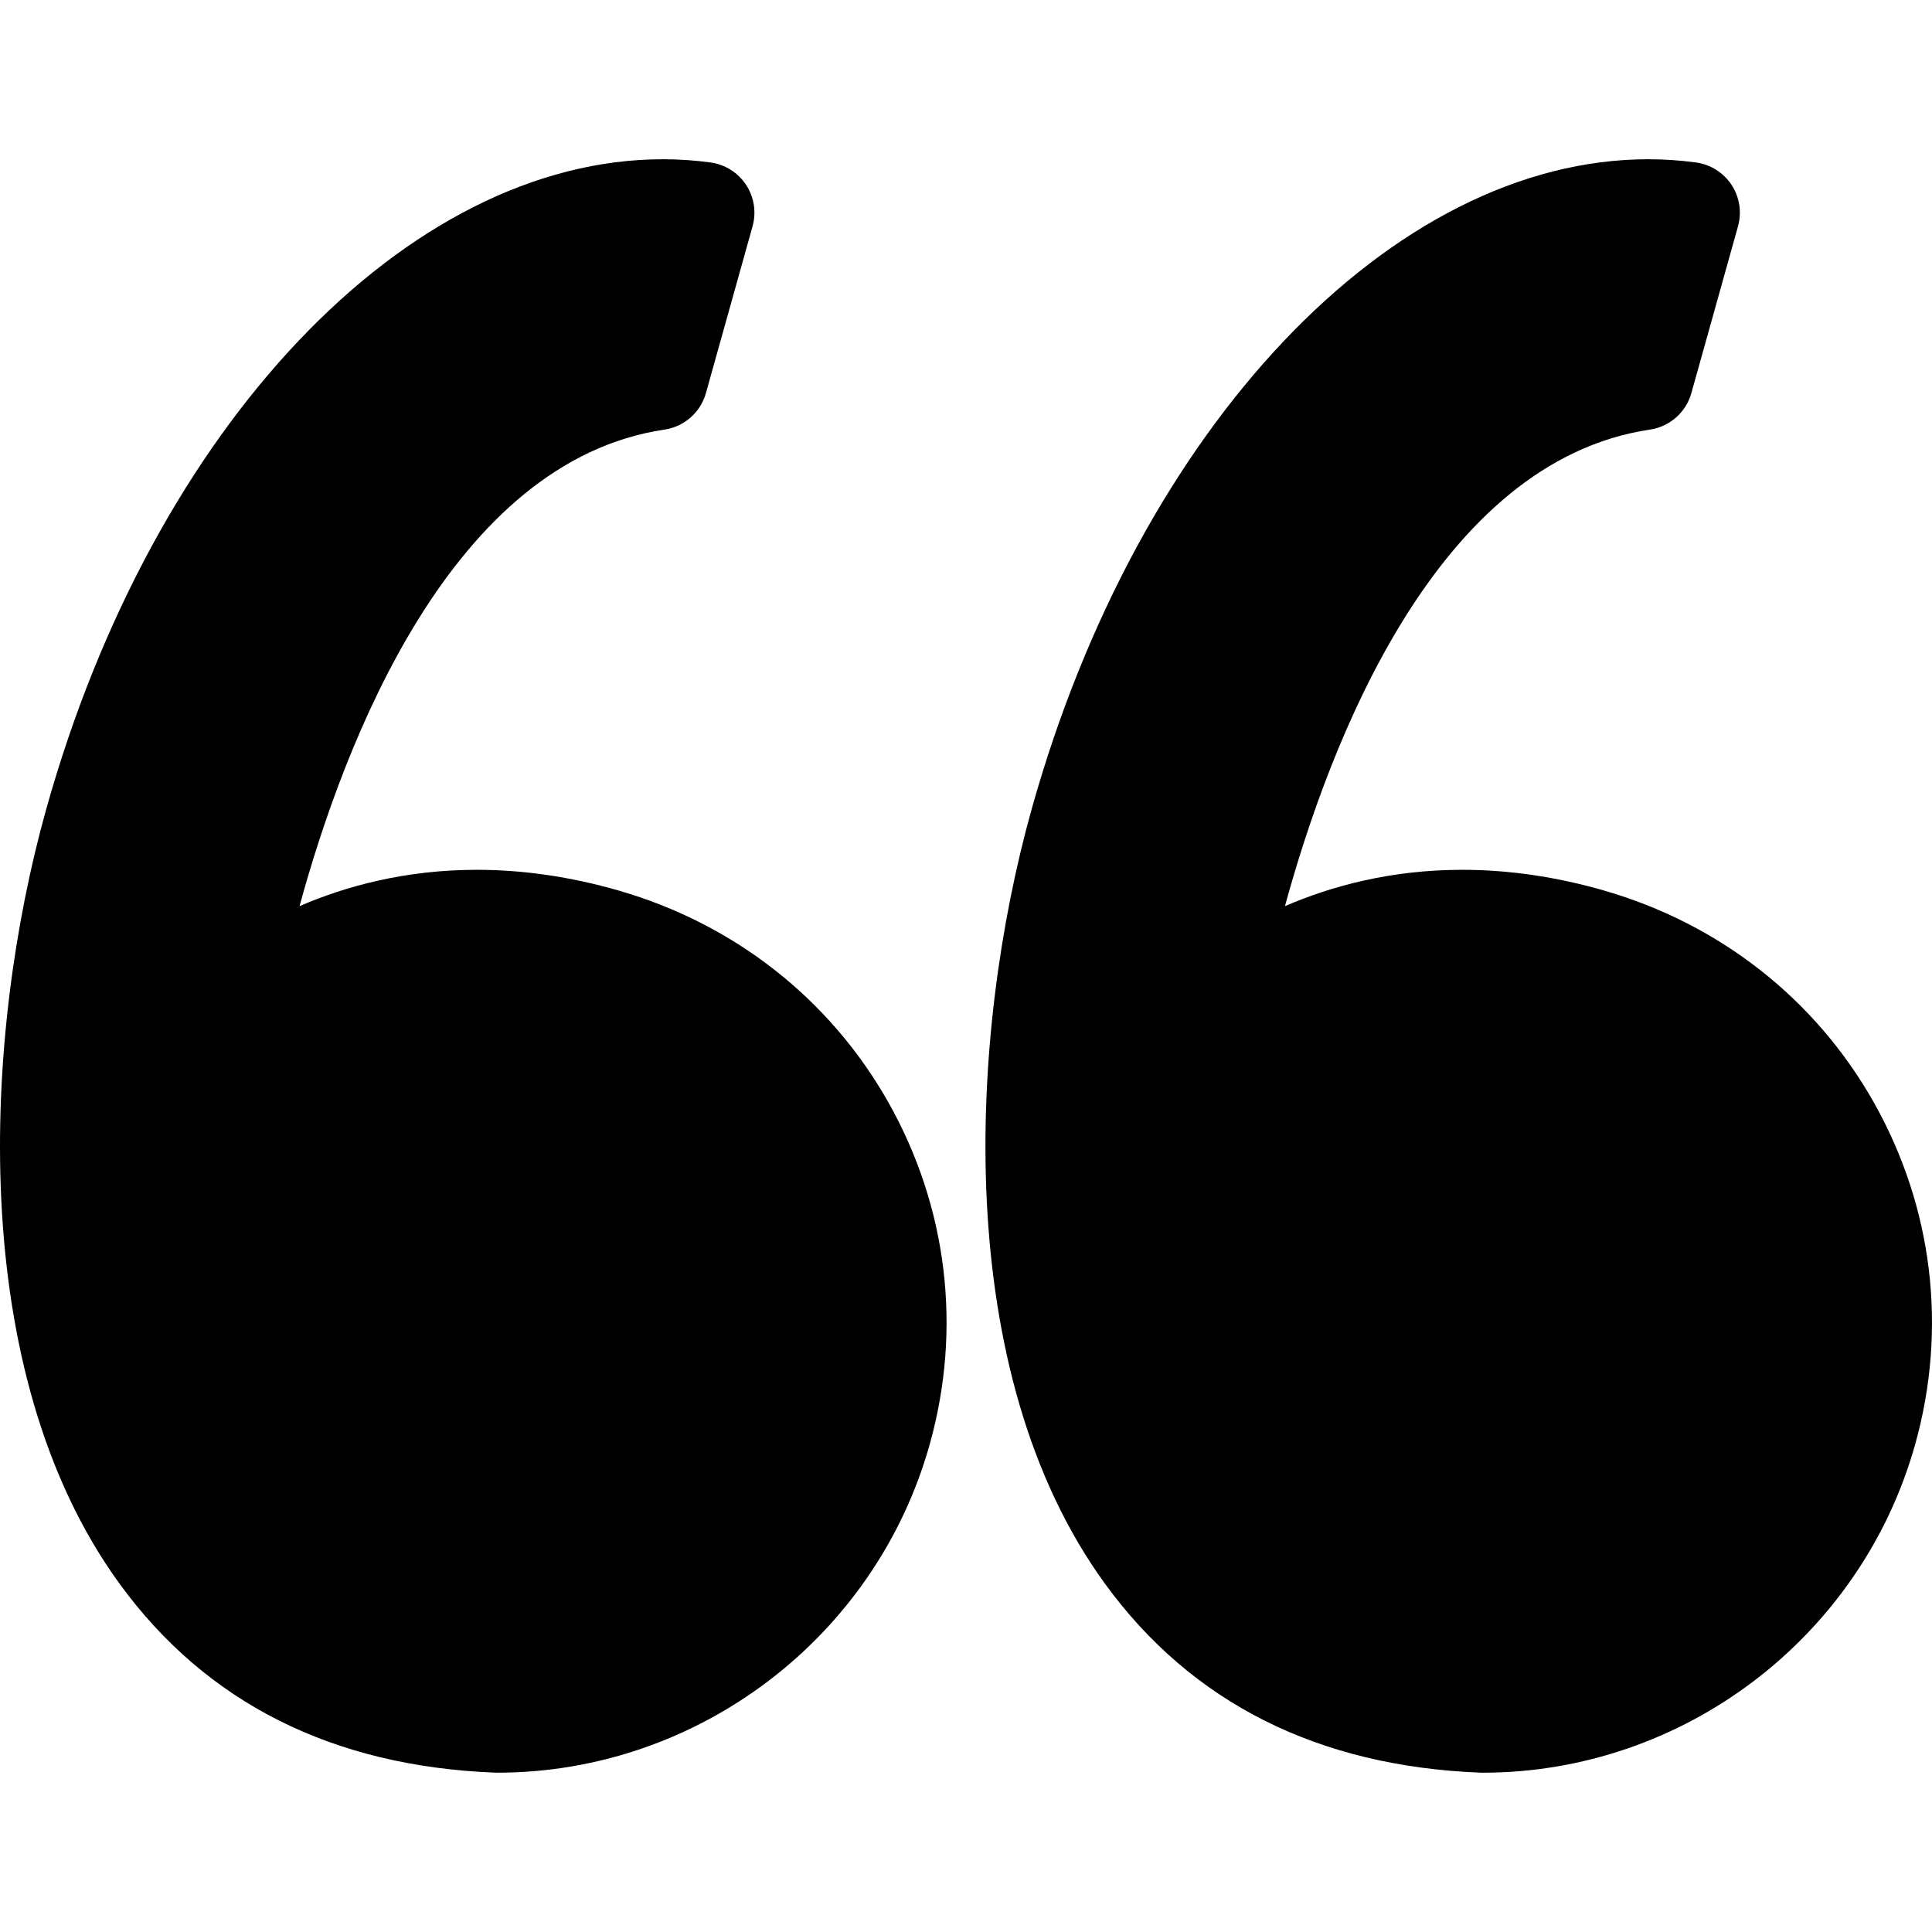
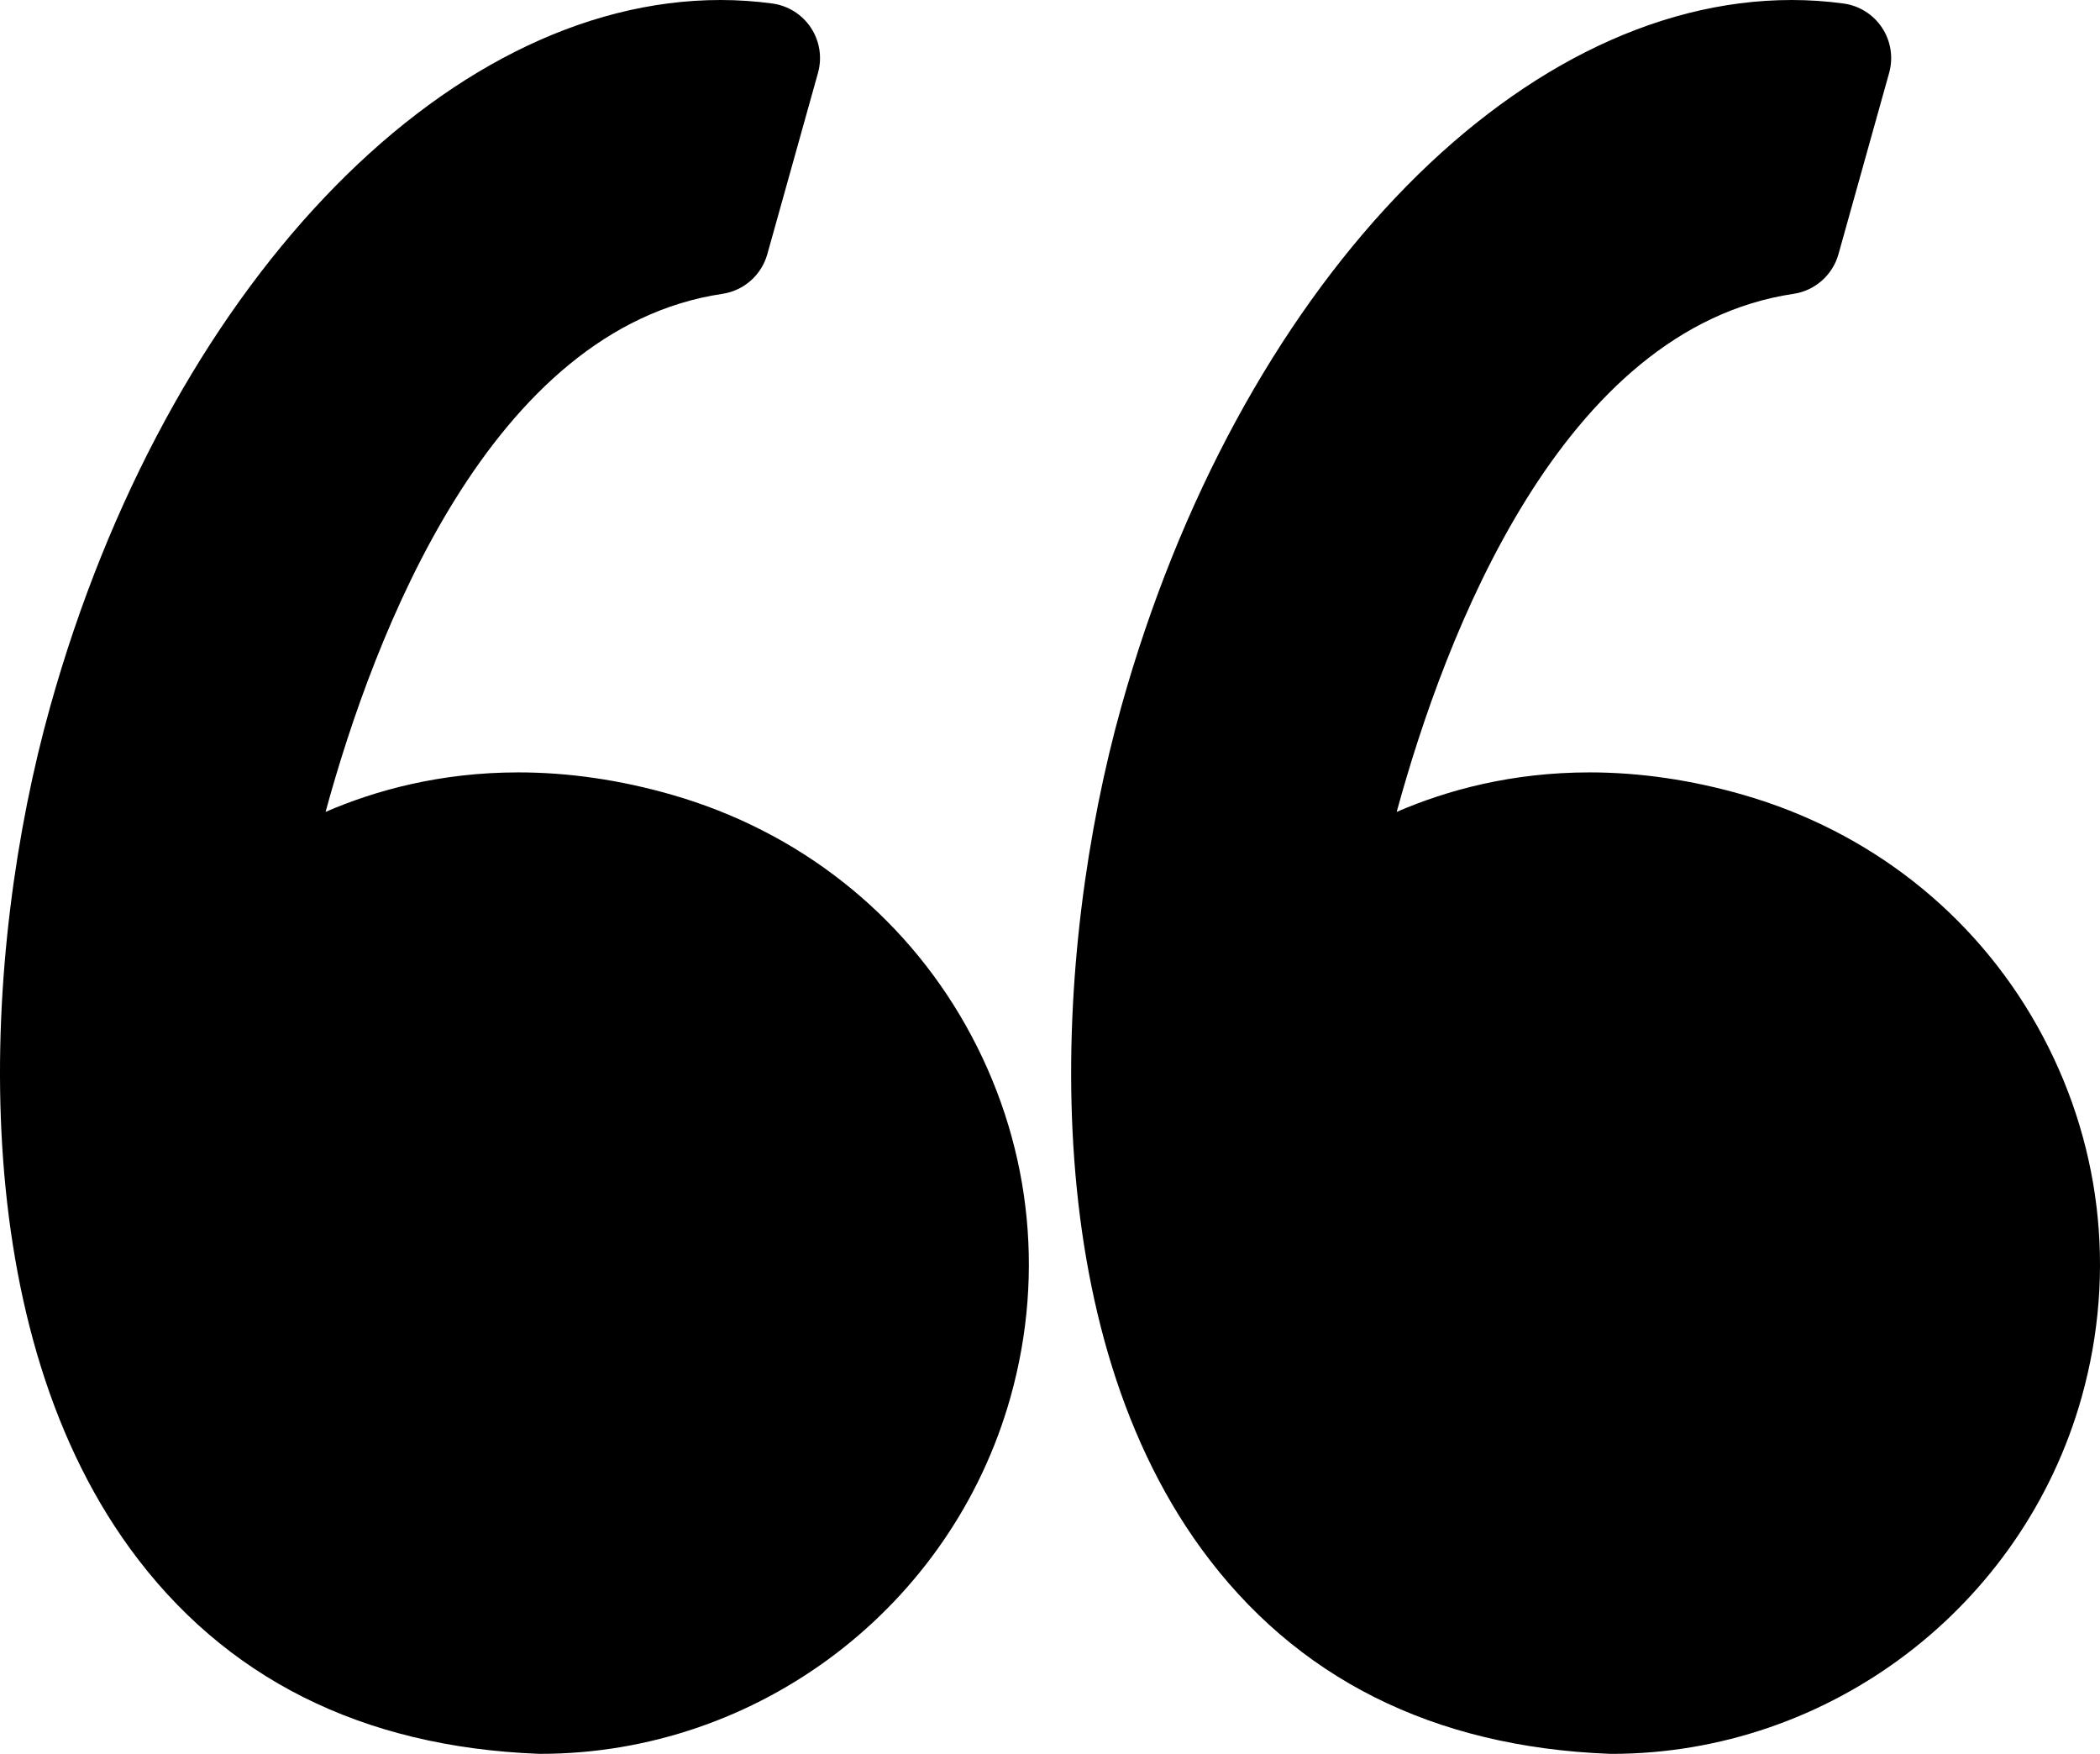
- <svg xmlns="http://www.w3.org/2000/svg" version="1.1" id="Capa_1" x="0px" y="0px" width="95.333px" height="95.332px" viewBox="0 0 95.333 95.332" style="enable-background:new 0 0 95.333 95.332;" xml:space="preserve">
-   <g>
-     <g>
-       <path d="M30.512,43.939c-2.348-0.676-4.696-1.019-6.98-1.019c-3.527,0-6.47,0.806-8.752,1.793    c2.2-8.054,7.485-21.951,18.013-23.516c0.975-0.145,1.774-0.85,2.04-1.799l2.301-8.23c0.194-0.696,0.079-1.441-0.318-2.045    s-1.035-1.007-1.75-1.105c-0.777-0.106-1.569-0.16-2.354-0.16c-12.637,0-25.152,13.19-30.433,32.076    c-3.1,11.08-4.009,27.738,3.627,38.223c4.273,5.867,10.507,9,18.529,9.313c0.033,0.001,0.065,0.002,0.098,0.002    c9.898,0,18.675-6.666,21.345-16.209c1.595-5.705,0.874-11.688-2.032-16.851C40.971,49.307,36.236,45.586,30.512,43.939z" />
-       <path d="M92.471,54.413c-2.875-5.106-7.61-8.827-13.334-10.474c-2.348-0.676-4.696-1.019-6.979-1.019    c-3.527,0-6.471,0.806-8.753,1.793c2.2-8.054,7.485-21.951,18.014-23.516c0.975-0.145,1.773-0.85,2.04-1.799l2.301-8.23    c0.194-0.696,0.079-1.441-0.318-2.045c-0.396-0.604-1.034-1.007-1.75-1.105c-0.776-0.106-1.568-0.16-2.354-0.16    c-12.637,0-25.152,13.19-30.434,32.076c-3.099,11.08-4.008,27.738,3.629,38.225c4.272,5.866,10.507,9,18.528,9.312    c0.033,0.001,0.065,0.002,0.099,0.002c9.897,0,18.675-6.666,21.345-16.209C96.098,65.559,95.376,59.575,92.471,54.413z" />
+ <svg xmlns="http://www.w3.org/2000/svg" version="1.1" id="Capa_1" x="0px" y="0px" width="95.332" height="79.615" viewBox="0 0 95.332 79.615" xml:space="preserve">
+   <defs id="defs43" />
+   <g id="g8" transform="translate(-2.8097824e-4,-7.858)">
+     <g id="g6">
+       <path d="m 30.512,43.939 c -2.348,-0.676 -4.696,-1.019 -6.98,-1.019 -3.527,0 -6.47,0.806 -8.752,1.793 2.2,-8.054 7.485,-21.951 18.013,-23.516 0.975,-0.145 1.774,-0.85 2.04,-1.799 l 2.301,-8.23 C 37.328,10.472 37.213,9.727 36.816,9.123 36.419,8.519 35.781,8.116 35.066,8.018 34.289,7.912 33.497,7.858 32.712,7.858 20.075,7.858 7.56,21.048 2.279,39.934 c -3.1,11.08 -4.009,27.738 3.627,38.223 4.273,5.867 10.507,9 18.529,9.313 0.033,0.001 0.065,0.002 0.098,0.002 9.898,0 18.675,-6.666 21.345,-16.209 1.595,-5.705 0.874,-11.688 -2.032,-16.851 -2.875,-5.105 -7.61,-8.826 -13.334,-10.473 z" id="path2" />
+       <path d="M 92.471,54.413 C 89.596,49.307 84.861,45.586 79.137,43.939 76.789,43.263 74.441,42.92 72.158,42.92 c -3.527,0 -6.471,0.806 -8.753,1.793 2.2,-8.054 7.485,-21.951 18.014,-23.516 0.975,-0.145 1.773,-0.85 2.04,-1.799 l 2.301,-8.23 C 85.954,10.472 85.839,9.727 85.442,9.123 85.046,8.519 84.408,8.116 83.692,8.018 82.916,7.912 82.124,7.858 81.338,7.858 c -12.637,0 -25.152,13.19 -30.434,32.076 -3.099,11.08 -4.008,27.738 3.629,38.225 4.272,5.866 10.507,9 18.528,9.312 0.033,10e-4 0.065,0.002 0.099,0.002 9.897,0 18.675,-6.666 21.345,-16.209 1.593,-5.705 0.871,-11.689 -2.034,-16.851 z" id="path4" />
    </g>
  </g>
-   <g>
+   <g id="g10" transform="translate(-2.8097824e-4,-7.858)">
</g>
-   <g>
+   <g id="g12" transform="translate(-2.8097824e-4,-7.858)">
</g>
-   <g>
+   <g id="g14" transform="translate(-2.8097824e-4,-7.858)">
</g>
-   <g>
+   <g id="g16" transform="translate(-2.8097824e-4,-7.858)">
</g>
-   <g>
+   <g id="g18" transform="translate(-2.8097824e-4,-7.858)">
</g>
-   <g>
+   <g id="g20" transform="translate(-2.8097824e-4,-7.858)">
</g>
-   <g>
+   <g id="g22" transform="translate(-2.8097824e-4,-7.858)">
</g>
-   <g>
+   <g id="g24" transform="translate(-2.8097824e-4,-7.858)">
</g>
-   <g>
+   <g id="g26" transform="translate(-2.8097824e-4,-7.858)">
</g>
-   <g>
+   <g id="g28" transform="translate(-2.8097824e-4,-7.858)">
</g>
-   <g>
+   <g id="g30" transform="translate(-2.8097824e-4,-7.858)">
</g>
-   <g>
+   <g id="g32" transform="translate(-2.8097824e-4,-7.858)">
</g>
-   <g>
+   <g id="g34" transform="translate(-2.8097824e-4,-7.858)">
</g>
-   <g>
+   <g id="g36" transform="translate(-2.8097824e-4,-7.858)">
</g>
-   <g>
+   <g id="g38" transform="translate(-2.8097824e-4,-7.858)">
</g>
</svg>
